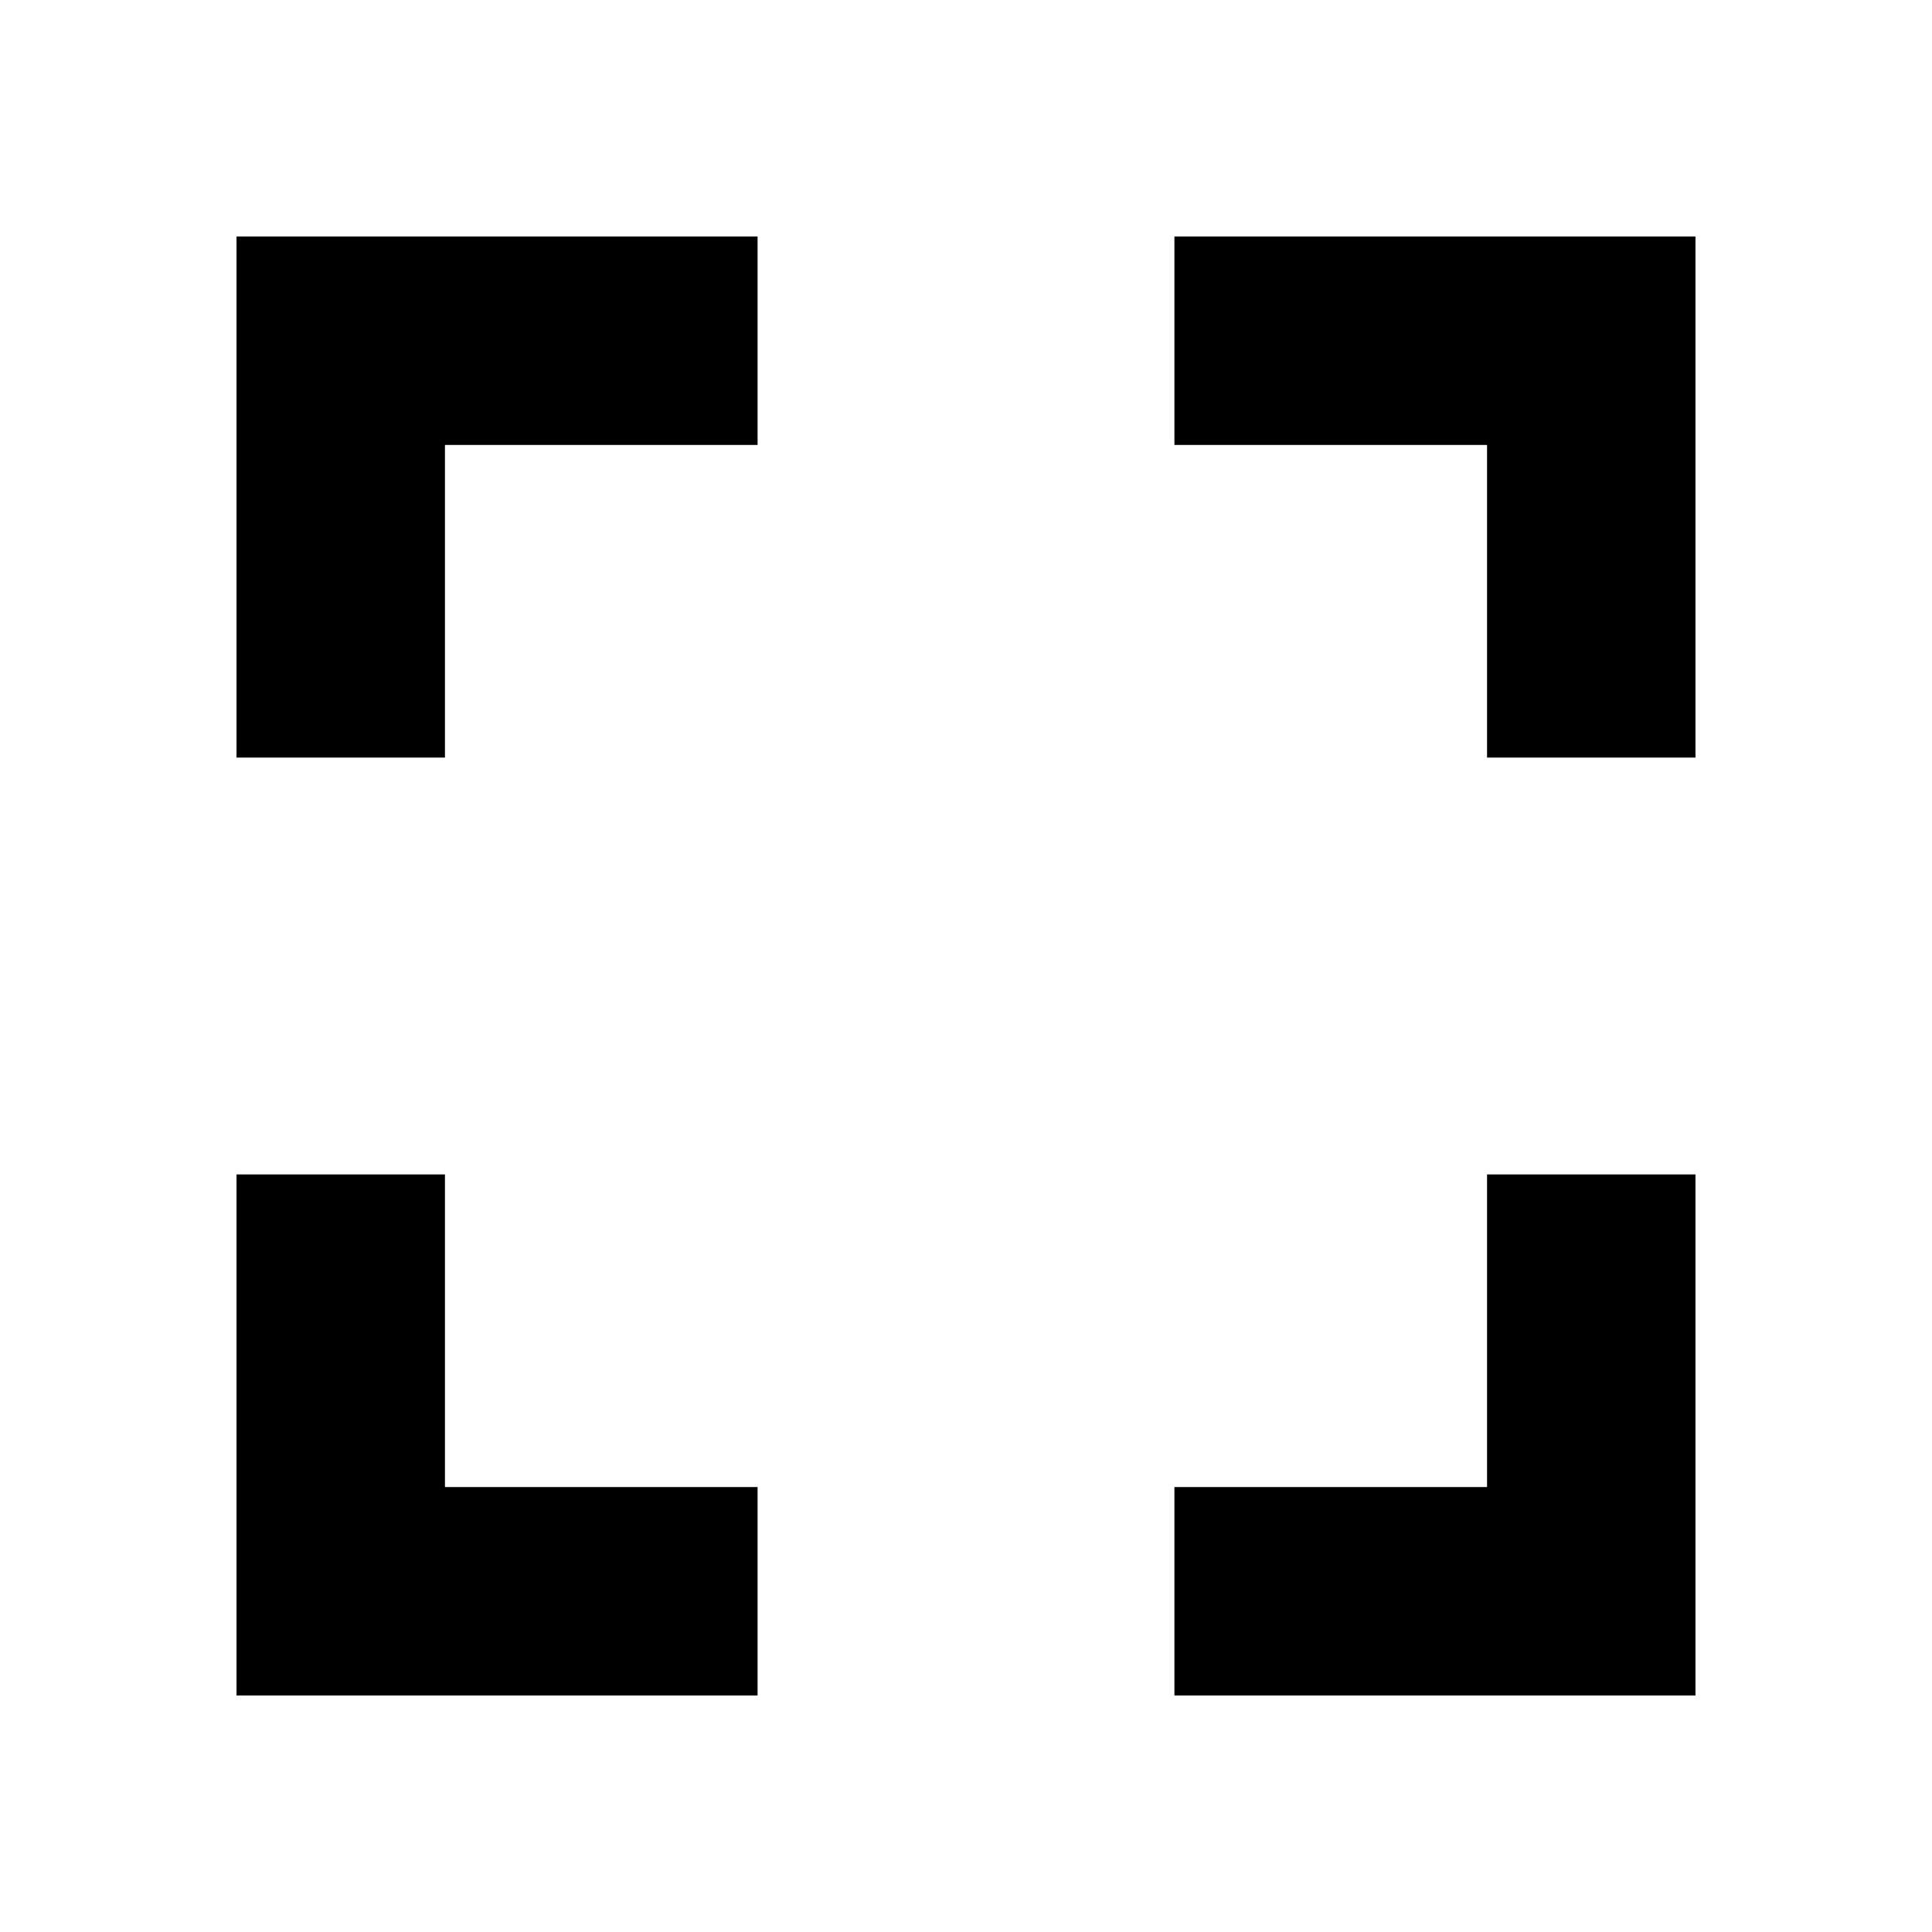
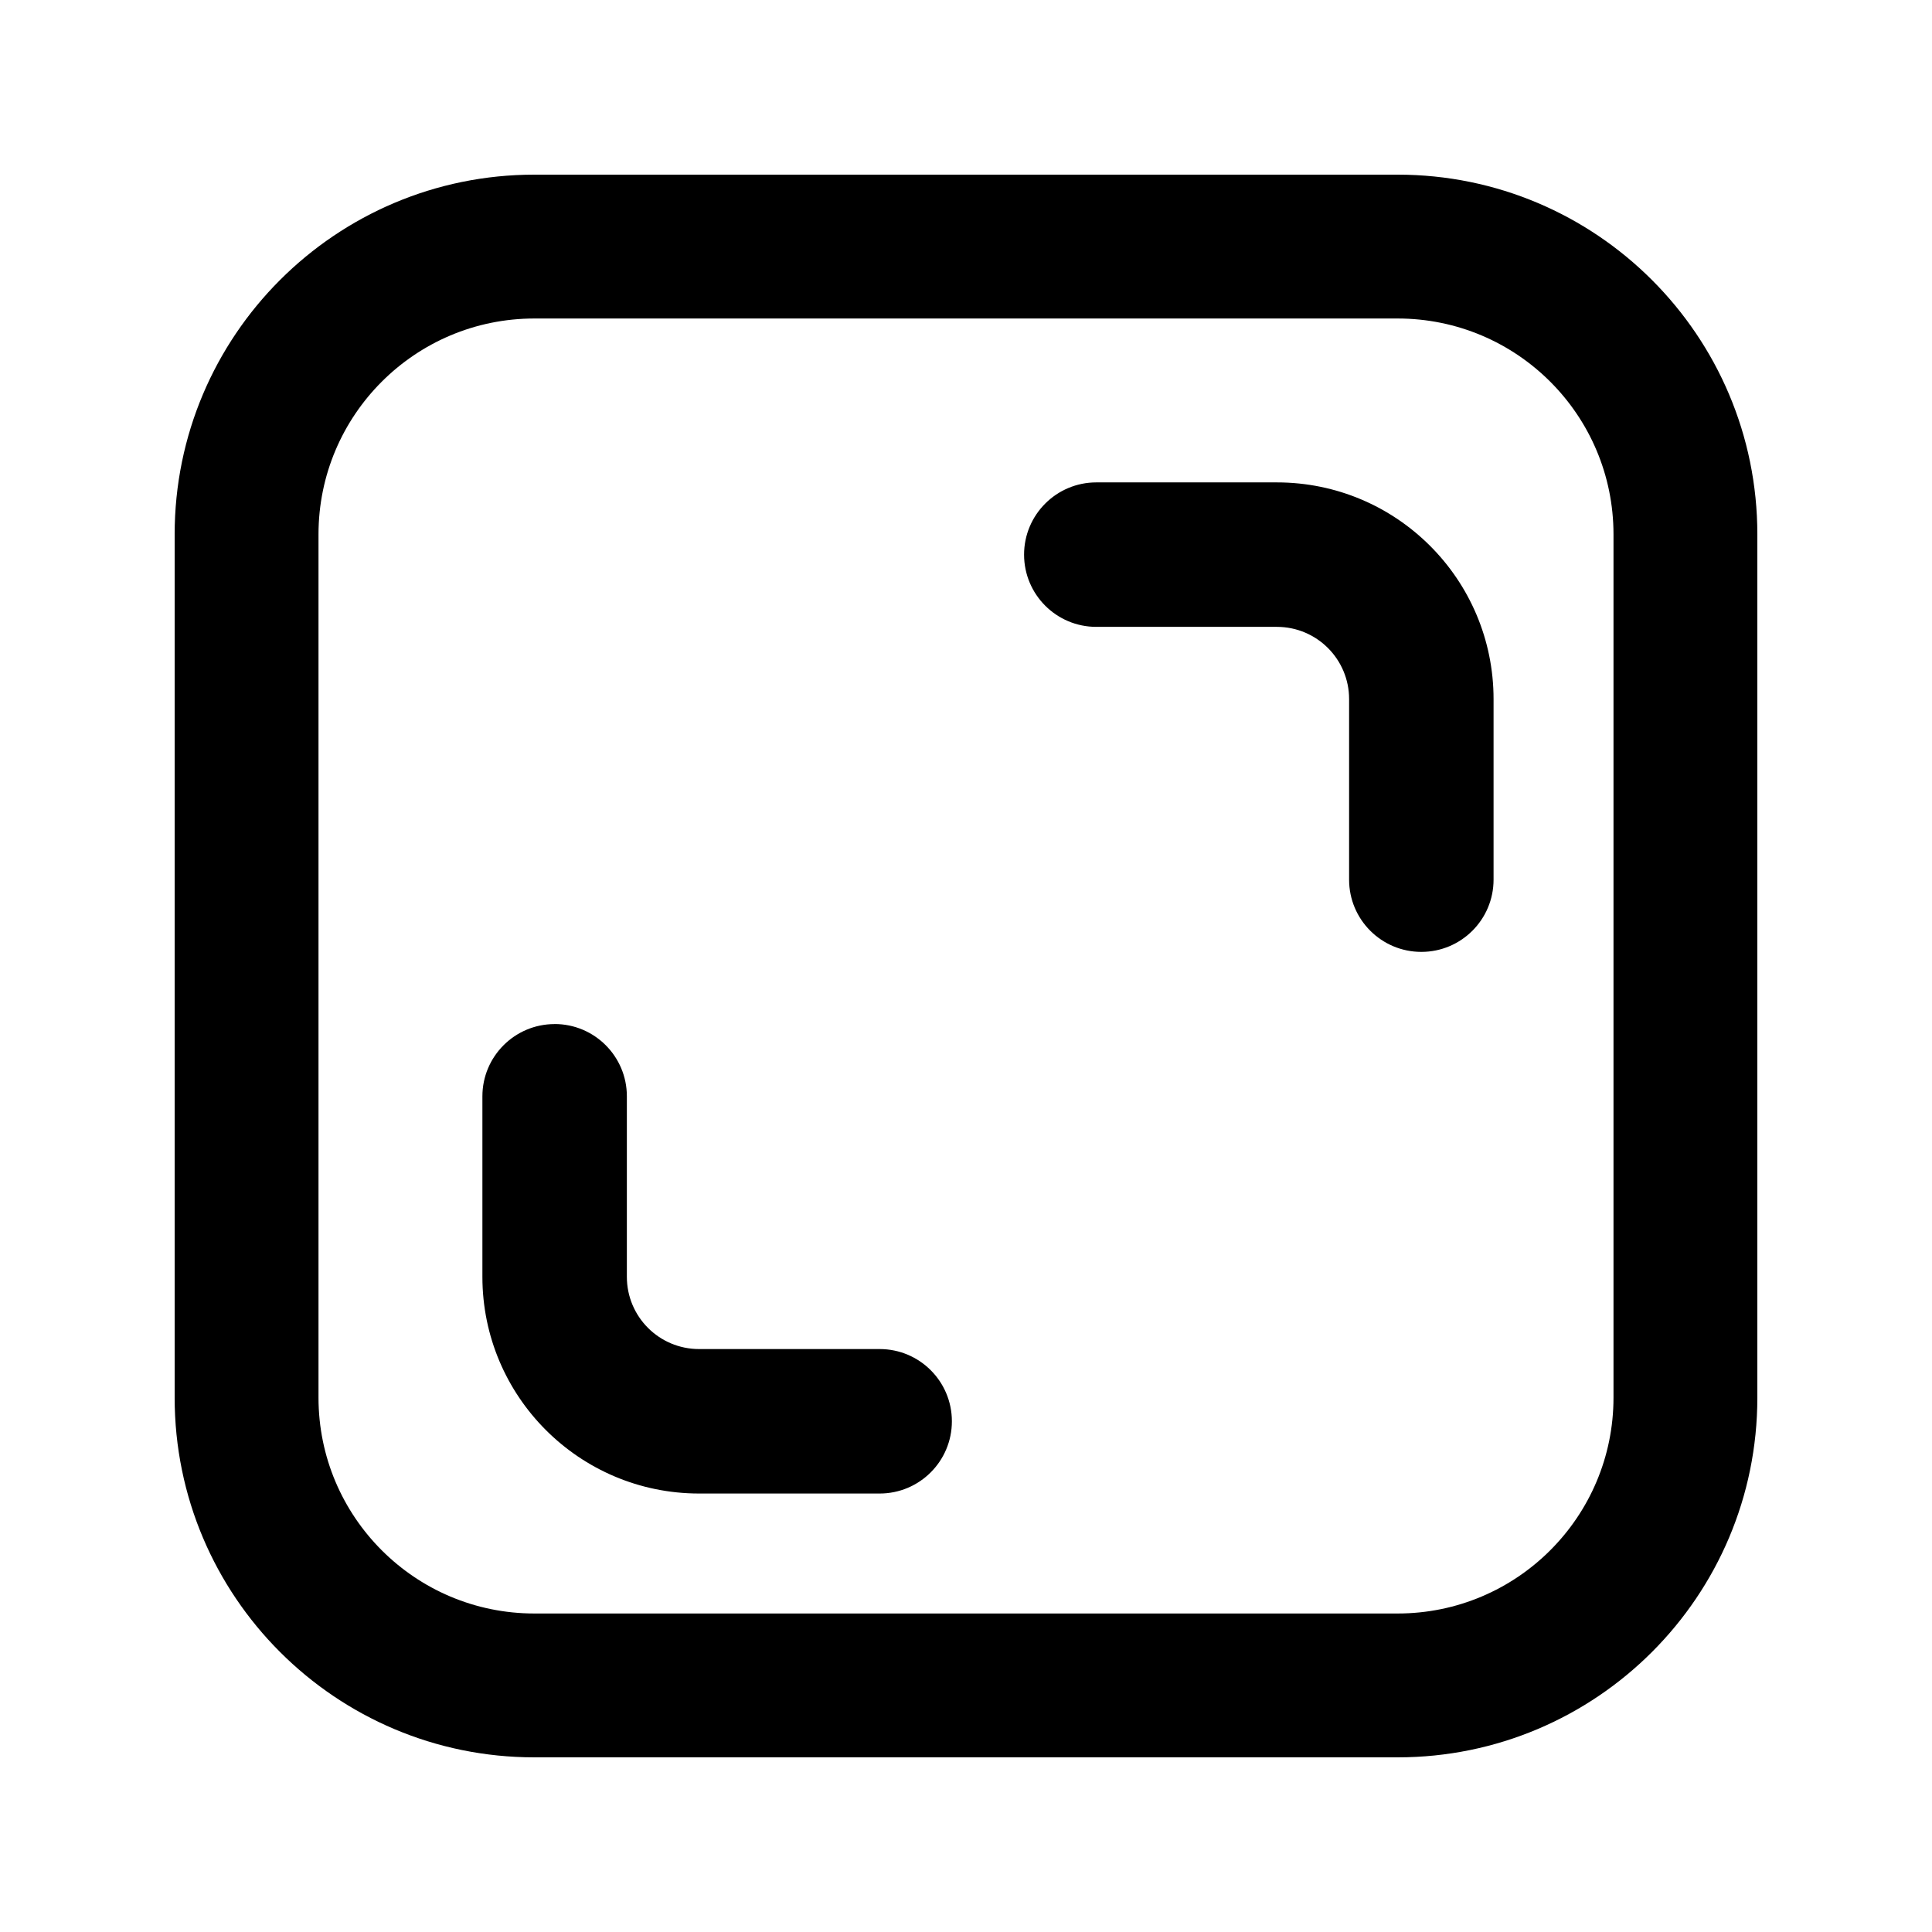
- <svg xmlns="http://www.w3.org/2000/svg" viewBox="0 0 1024 1024" version="1.1">
-   <path d="M235.832 622.467h-110.468v276.169h276.169v-110.468h-165.701v-165.701z m-110.468-220.934h110.468v-165.701h165.701v-110.468H125.364v276.169z m662.804 386.635h-165.701v110.468h276.169V622.467h-110.468v165.701z m-165.701-662.804v110.468h165.701v165.701h110.468V125.364H622.467z" />
+ <svg xmlns="http://www.w3.org/2000/svg" viewBox="-113 -113 1250 1250" version="1.1">
+   <path d="M0 232.732A232.732 232.732 0 0 1 232.732 0h558.535A232.732 232.732 0 0 1 1024 232.732v558.535A232.732 232.732 0 0 1 791.268 1024H232.732A232.732 232.732 0 0 1 0 791.268V232.732z m232.732-139.662a139.662 139.662 0 0 0-139.662 139.662v558.535a139.662 139.662 0 0 0 139.662 139.662h558.535a139.662 139.662 0 0 0 139.662-139.662V232.732a139.662 139.662 0 0 0-139.662-139.662H232.732z" />
+   <path d="M549.575 245.845c0-25.799 20.935-46.734 46.734-46.734h116.821A140.203 140.203 0 0 1 853.333 339.314v116.821a46.734 46.734 0 0 1-93.468 0v-116.821c0-25.828-20.907-46.734-46.734-46.734h-116.821a46.734 46.734 0 0 1-46.734-46.734zM245.845 549.547c25.799 0 46.734 20.935 46.734 46.734v116.821c0 25.828 20.907 46.734 46.734 46.734h116.821a46.734 46.734 0 0 1 0 93.468h-116.821A140.203 140.203 0 0 1 199.111 713.131v-116.821c0-25.799 20.935-46.734 46.734-46.734z" />
</svg>
